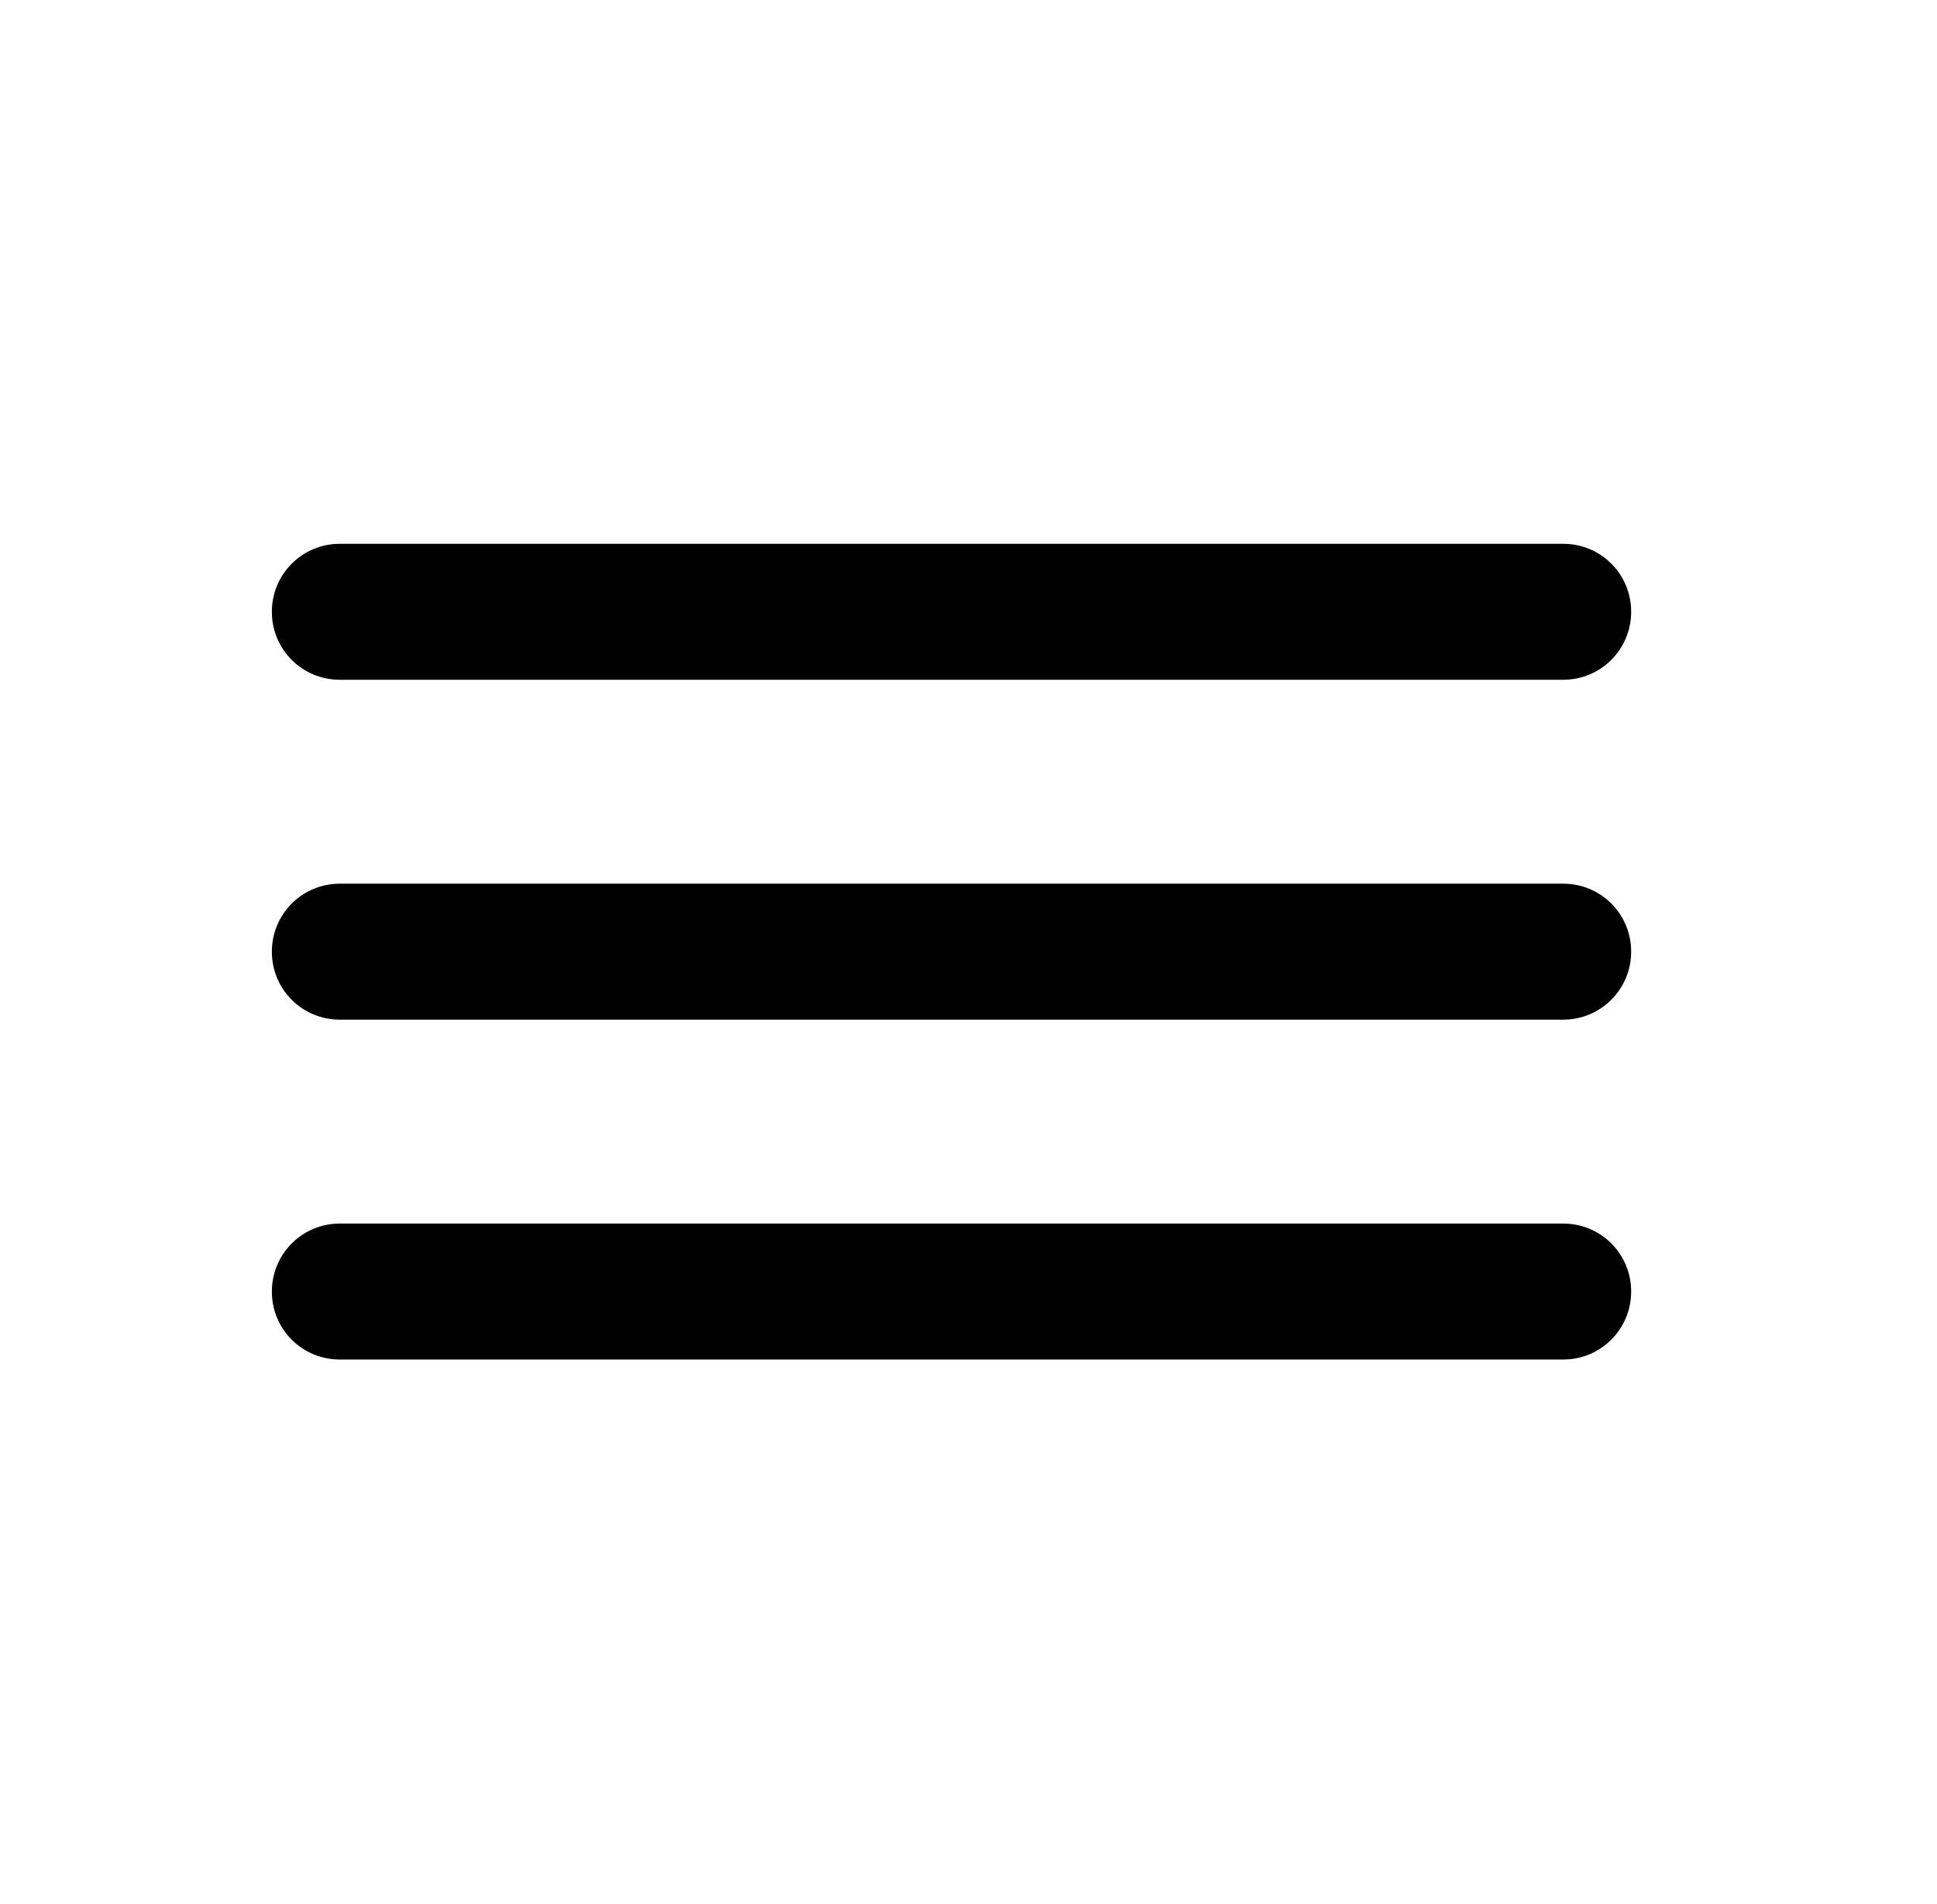
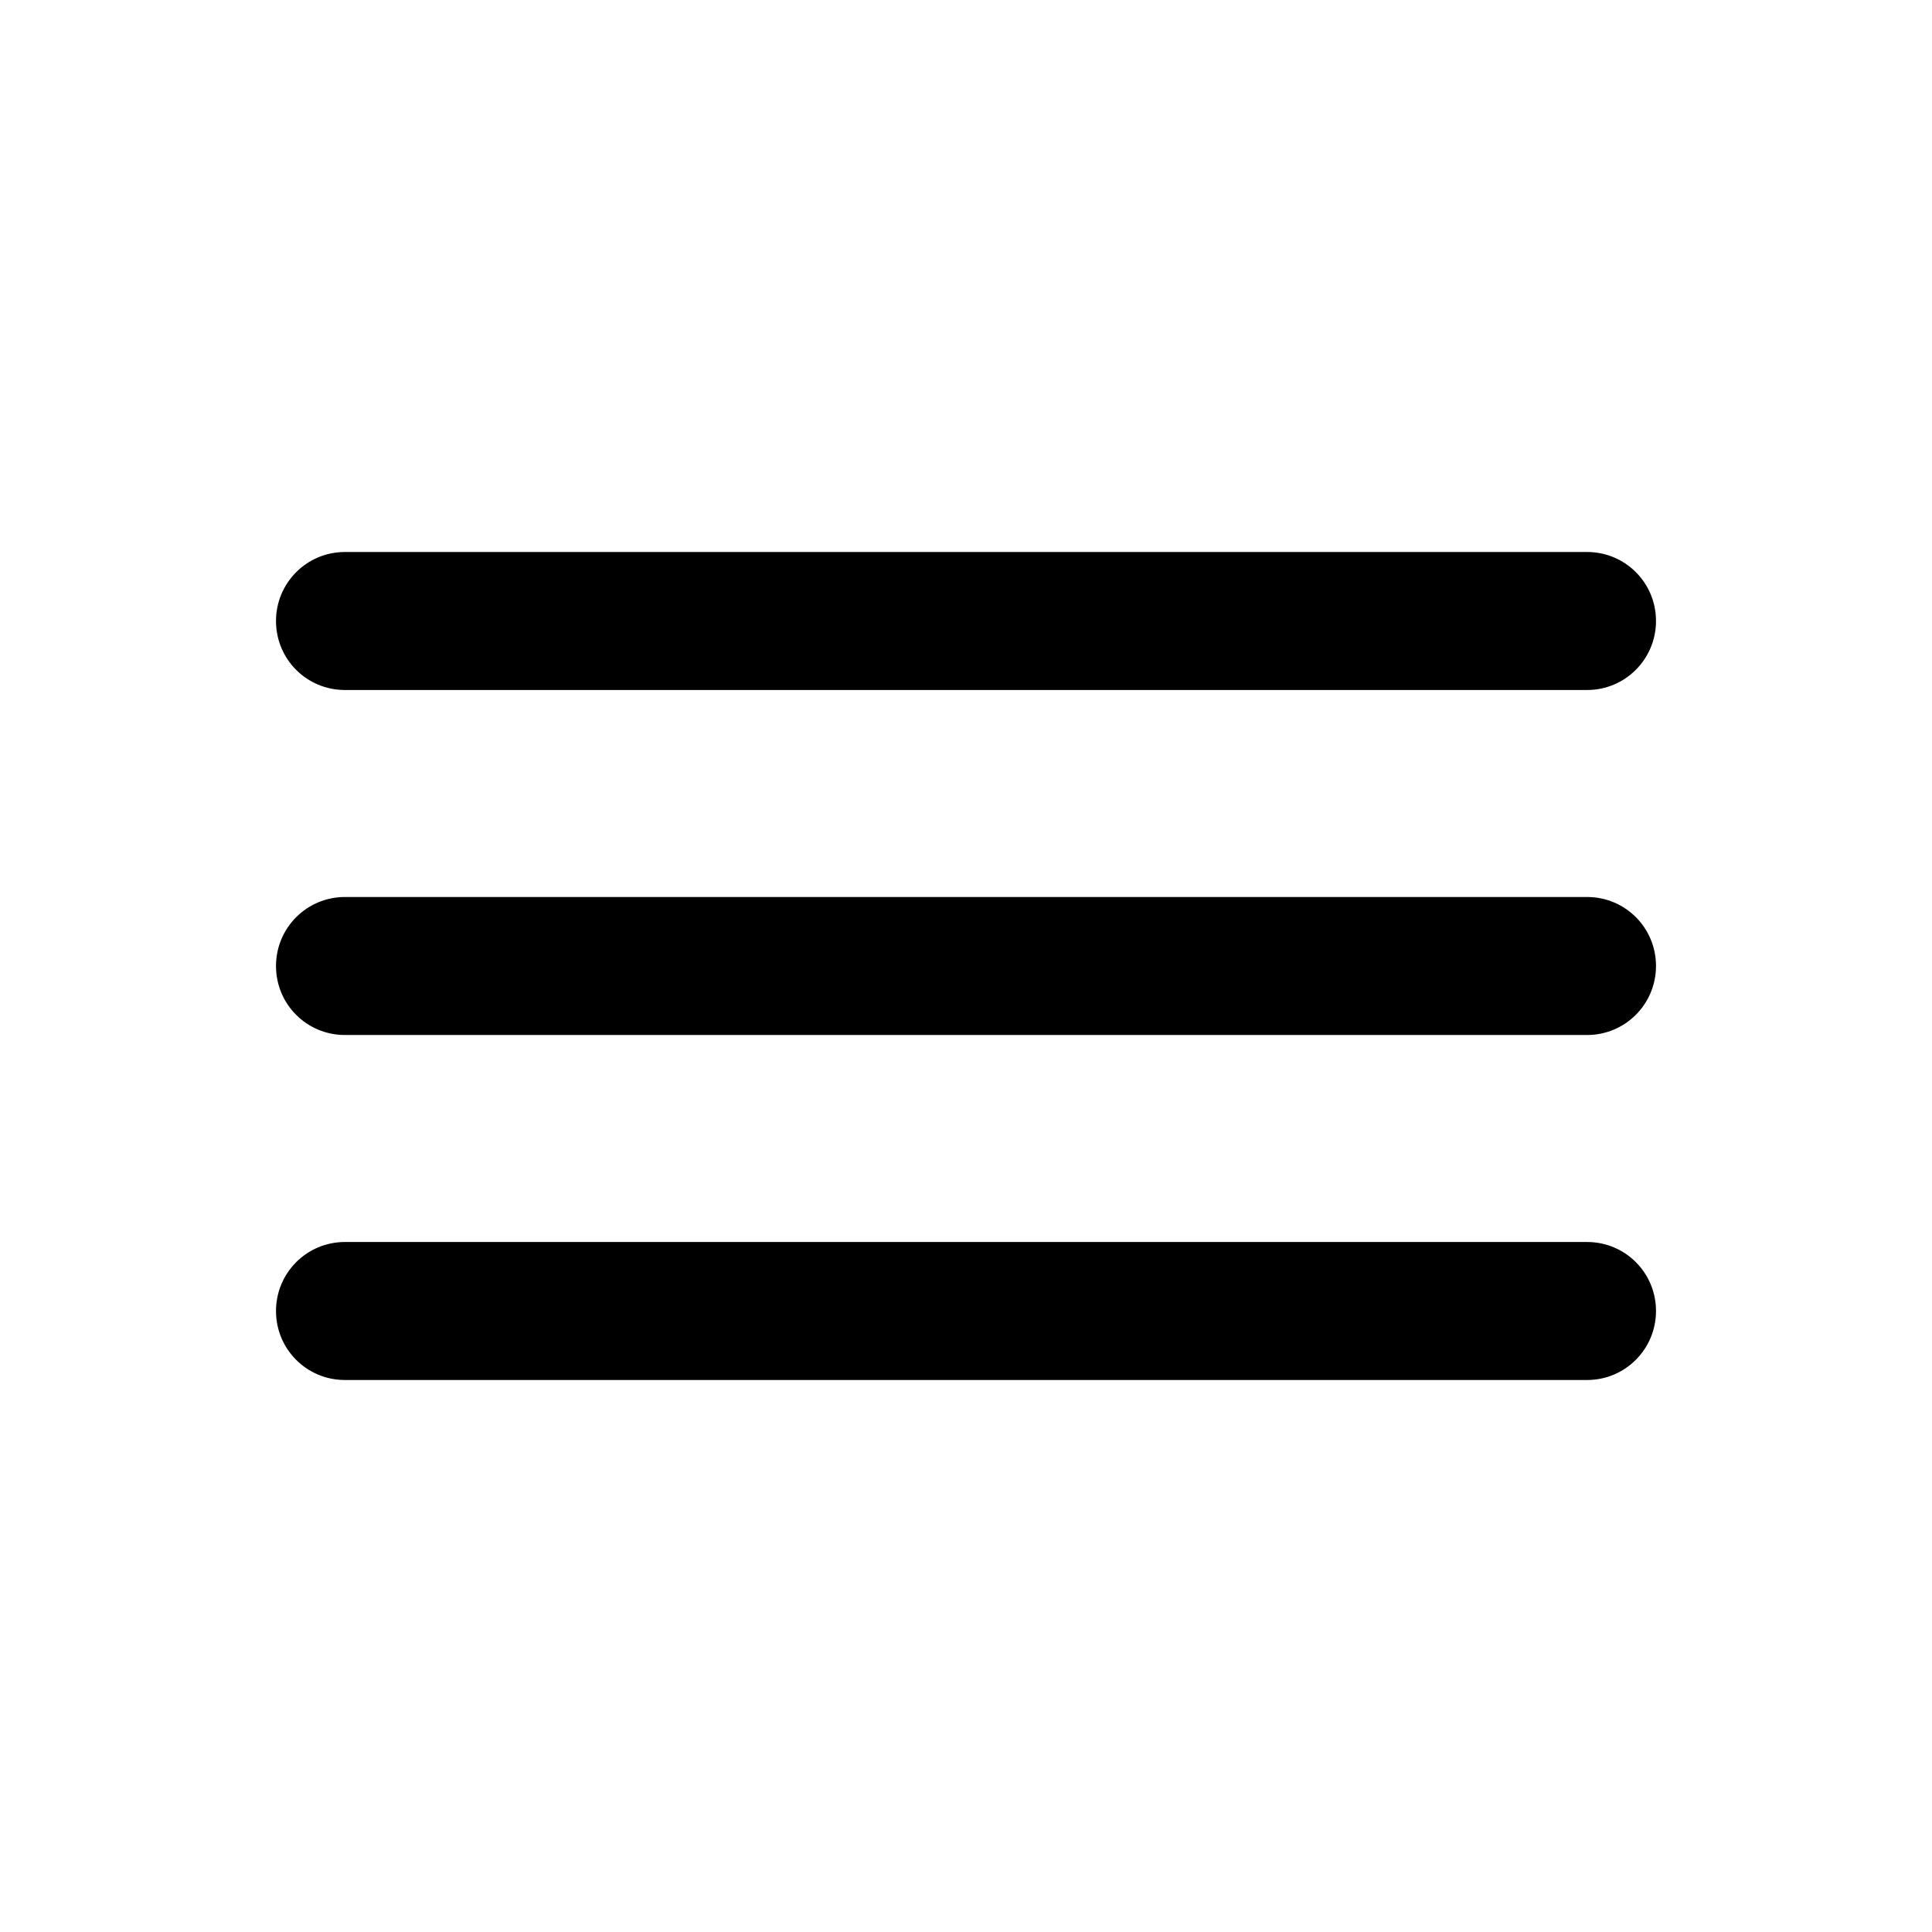
- <svg xmlns="http://www.w3.org/2000/svg" width="57" height="56" viewBox="0 0 57 56">
+ <svg xmlns="http://www.w3.org/2000/svg" width="56" height="56" viewBox="0 0 56 56">
  <path fill-rule="evenodd" d="M38.003,20 C39.106,20 40,20.888 40,22 C40,23.105 39.108,24 38.003,24 L1.997,24 C0.894,24 0,23.112 0,22 C0,20.895 0.892,20 1.997,20 L38.003,20 Z M38.003,10 C39.106,10 40,10.888 40,12 C40,13.105 39.108,14 38.003,14 L1.997,14 C0.894,14 0,13.112 0,12 C0,10.895 0.892,10 1.997,10 L38.003,10 Z M38.003,0 C39.106,0 40,0.888 40,2 C40,3.105 39.108,4 38.003,4 L1.997,4 C0.894,4 0,3.112 0,2 C0,0.895 0.892,0 1.997,0 L38.003,0 Z" transform="translate(8 16)" />
</svg>
